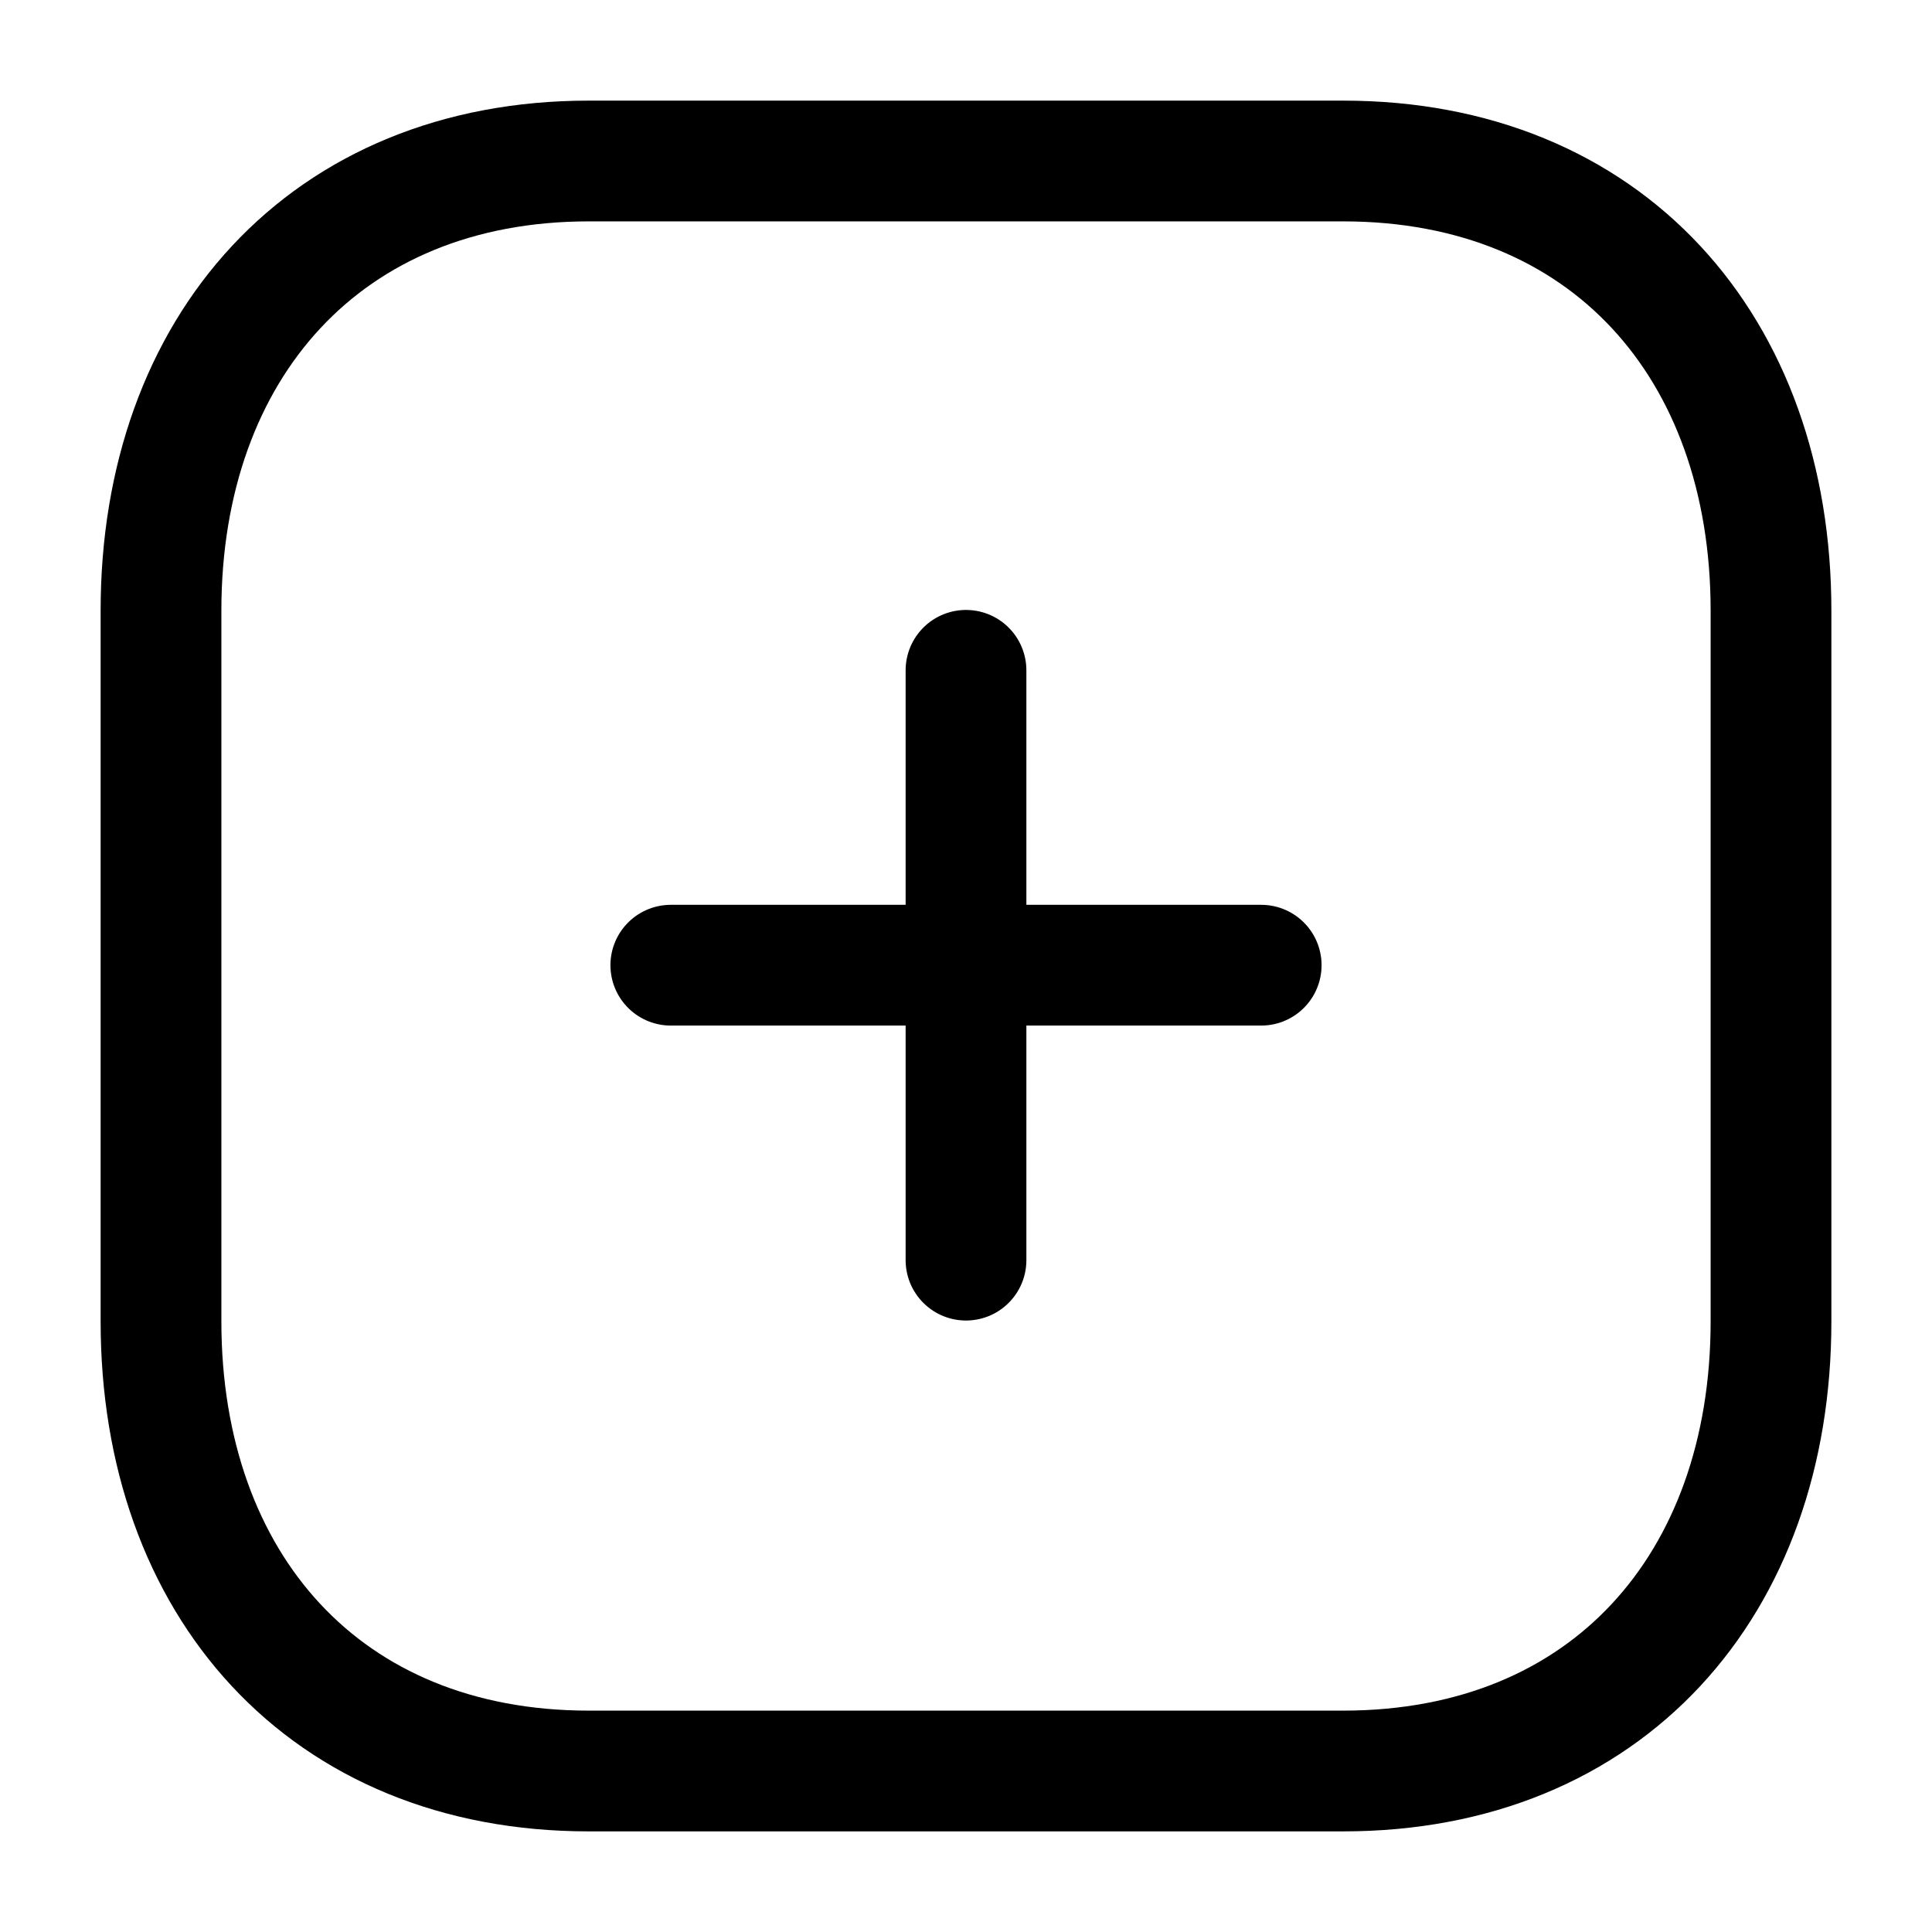
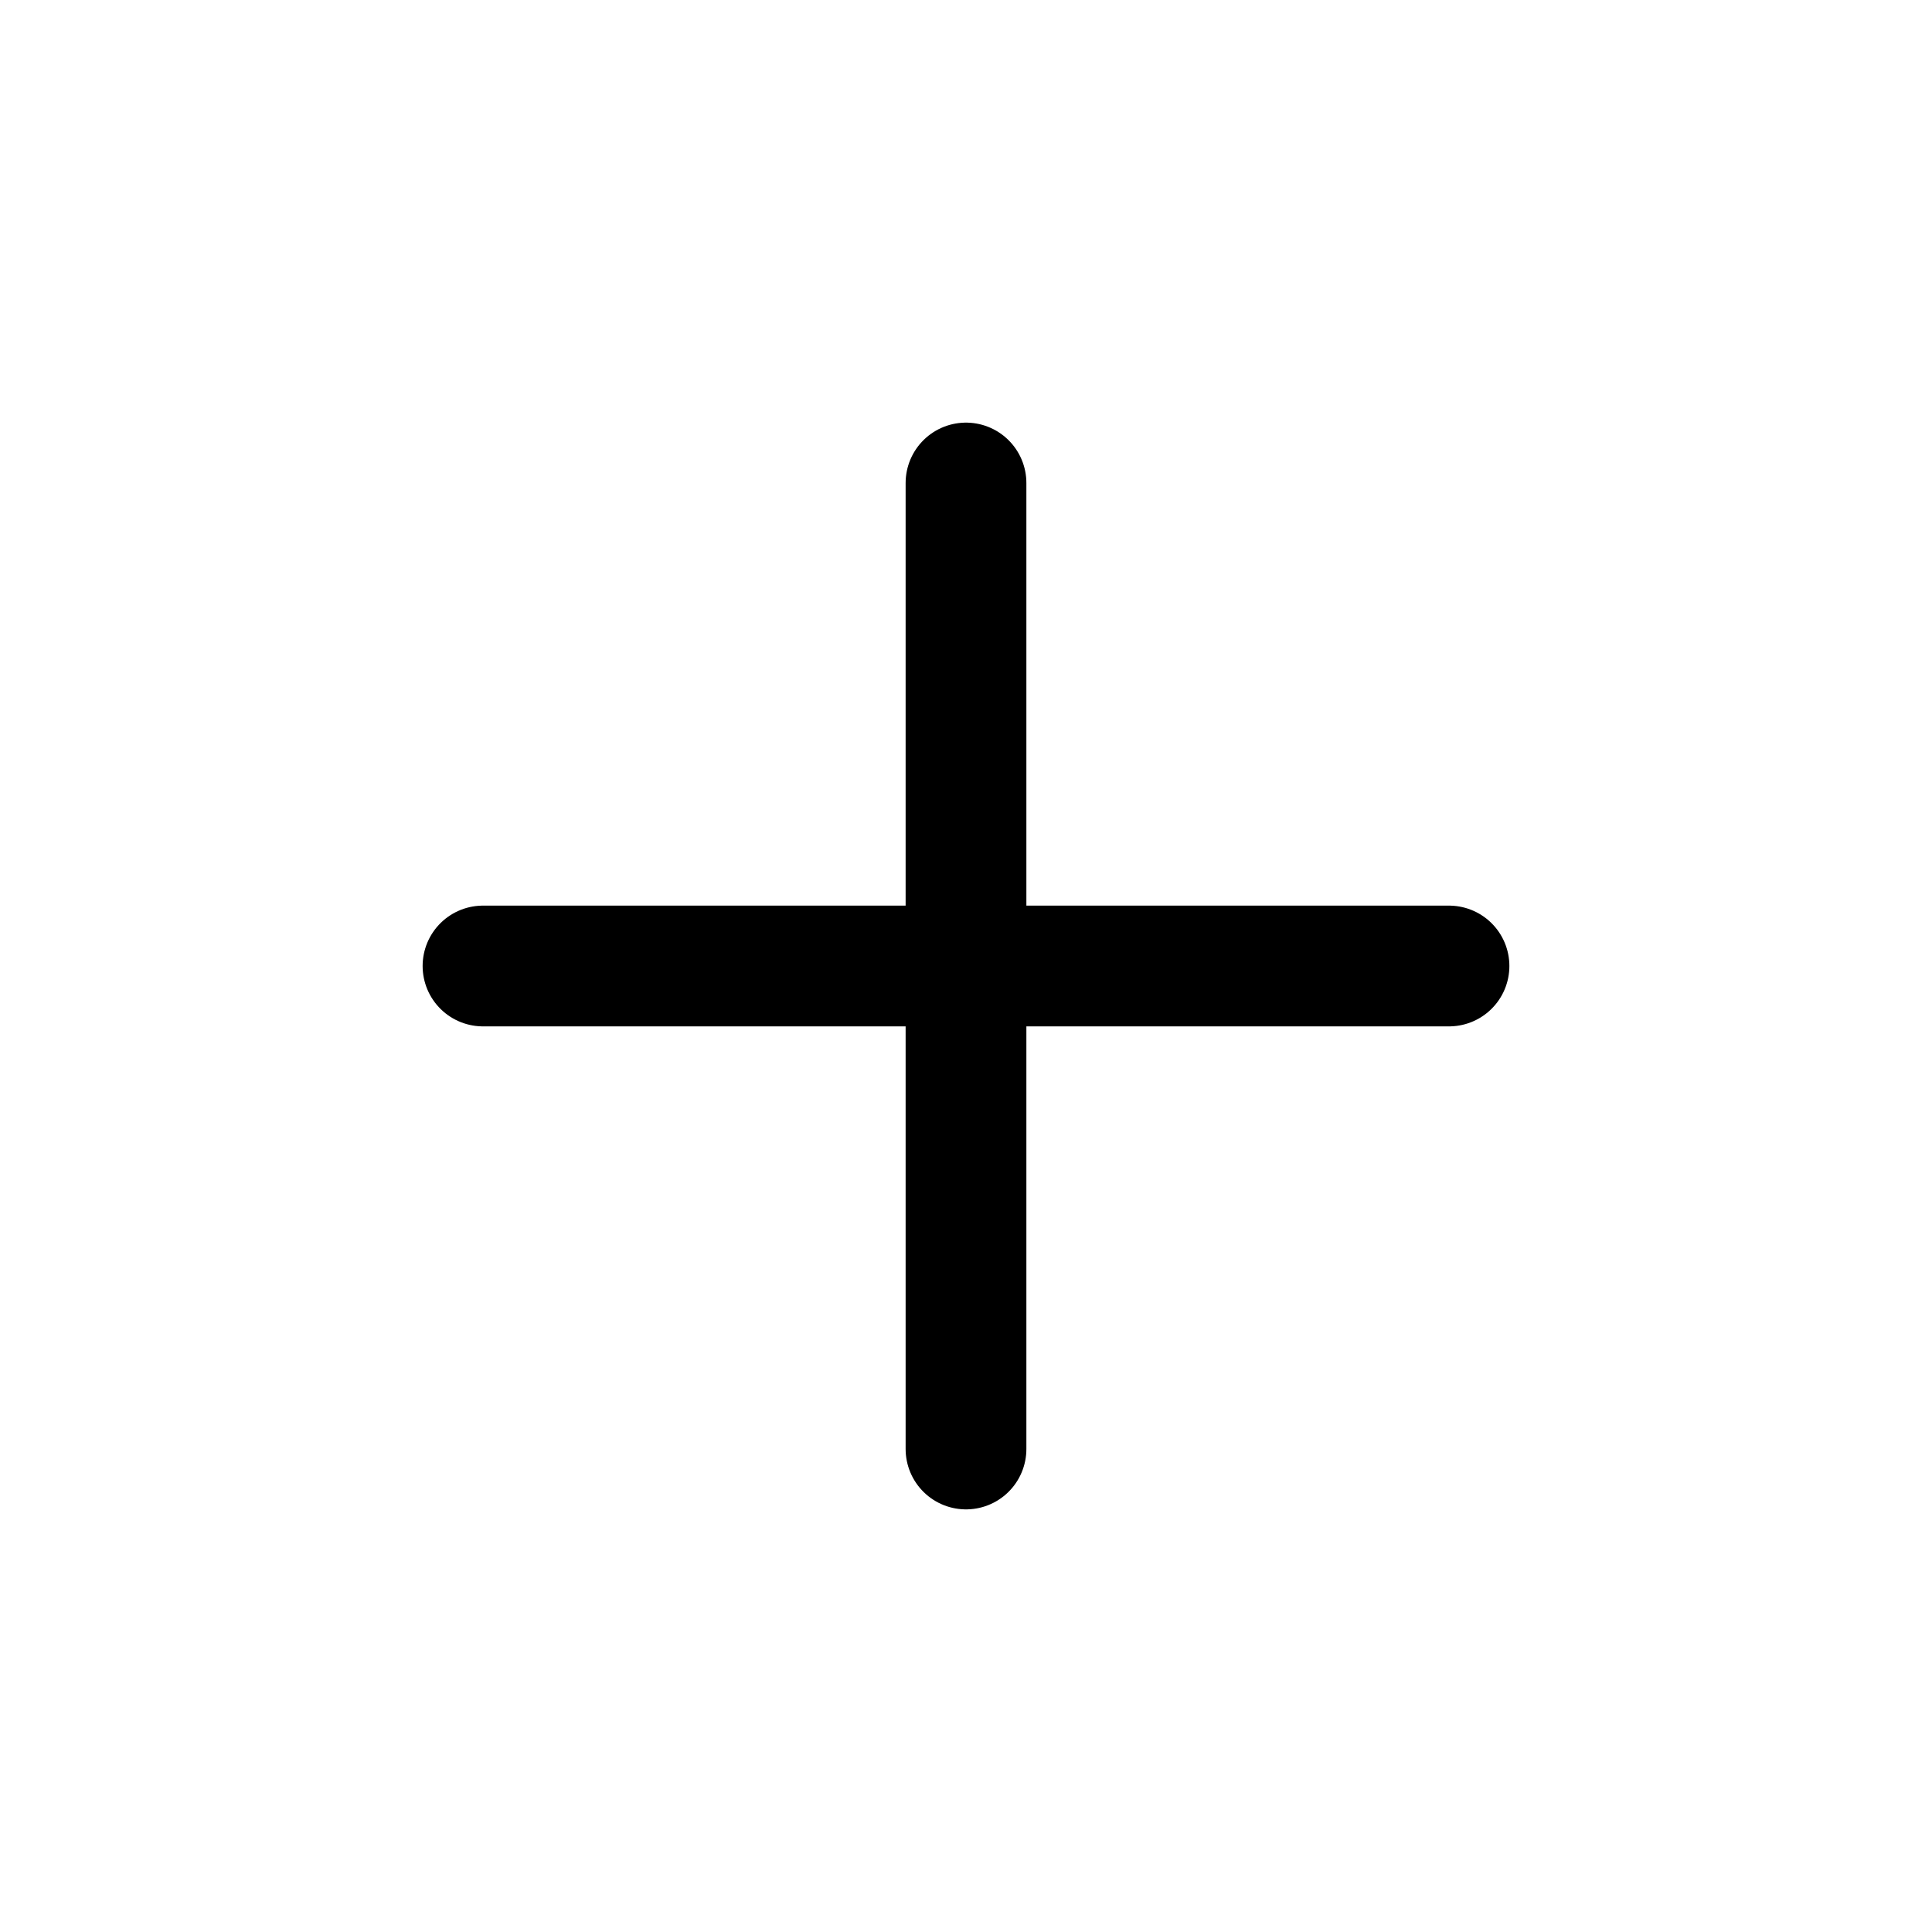
- <svg xmlns="http://www.w3.org/2000/svg" width="24px" height="24px" viewBox="0 0 24 24" version="1.1">
-   <g id="Iconly/Light/Plus" stroke="#000000" stroke-width="1.5" fill="none" fill-rule="evenodd" stroke-linecap="round" stroke-linejoin="round">
-     <g id="Plus" transform="translate(2, 2)" stroke="#000000" stroke-width="1.5">
-       <line x1="10" y1="6.327" x2="10" y2="13.654" id="Line_185" />
-       <line x1="13.667" y1="9.99" x2="6.333" y2="9.99" id="Line_186" />
-       <path d="M14.686,0 L5.314,0 C2.048,0 0,2.312 0,5.585 L0,14.415 C0,17.688 2.038,20 5.314,20 L14.686,20 C17.962,20 20,17.688 20,14.415 L20,5.585 C20,2.312 17.962,0 14.686,0 Z" id="Path" />
-     </g>
-   </g>
+ <svg xmlns="http://www.w3.org/2000/svg" width="24px" height="24px" viewBox="0 0 24 24" fill="none">
+   <path d="M6 12H18" stroke="#000000" stroke-width="1.5" stroke-linecap="round" stroke-linejoin="round" />
+   <path d="M12 6V18" stroke="#000000" stroke-width="1.5" stroke-linecap="round" stroke-linejoin="round" />
</svg>
